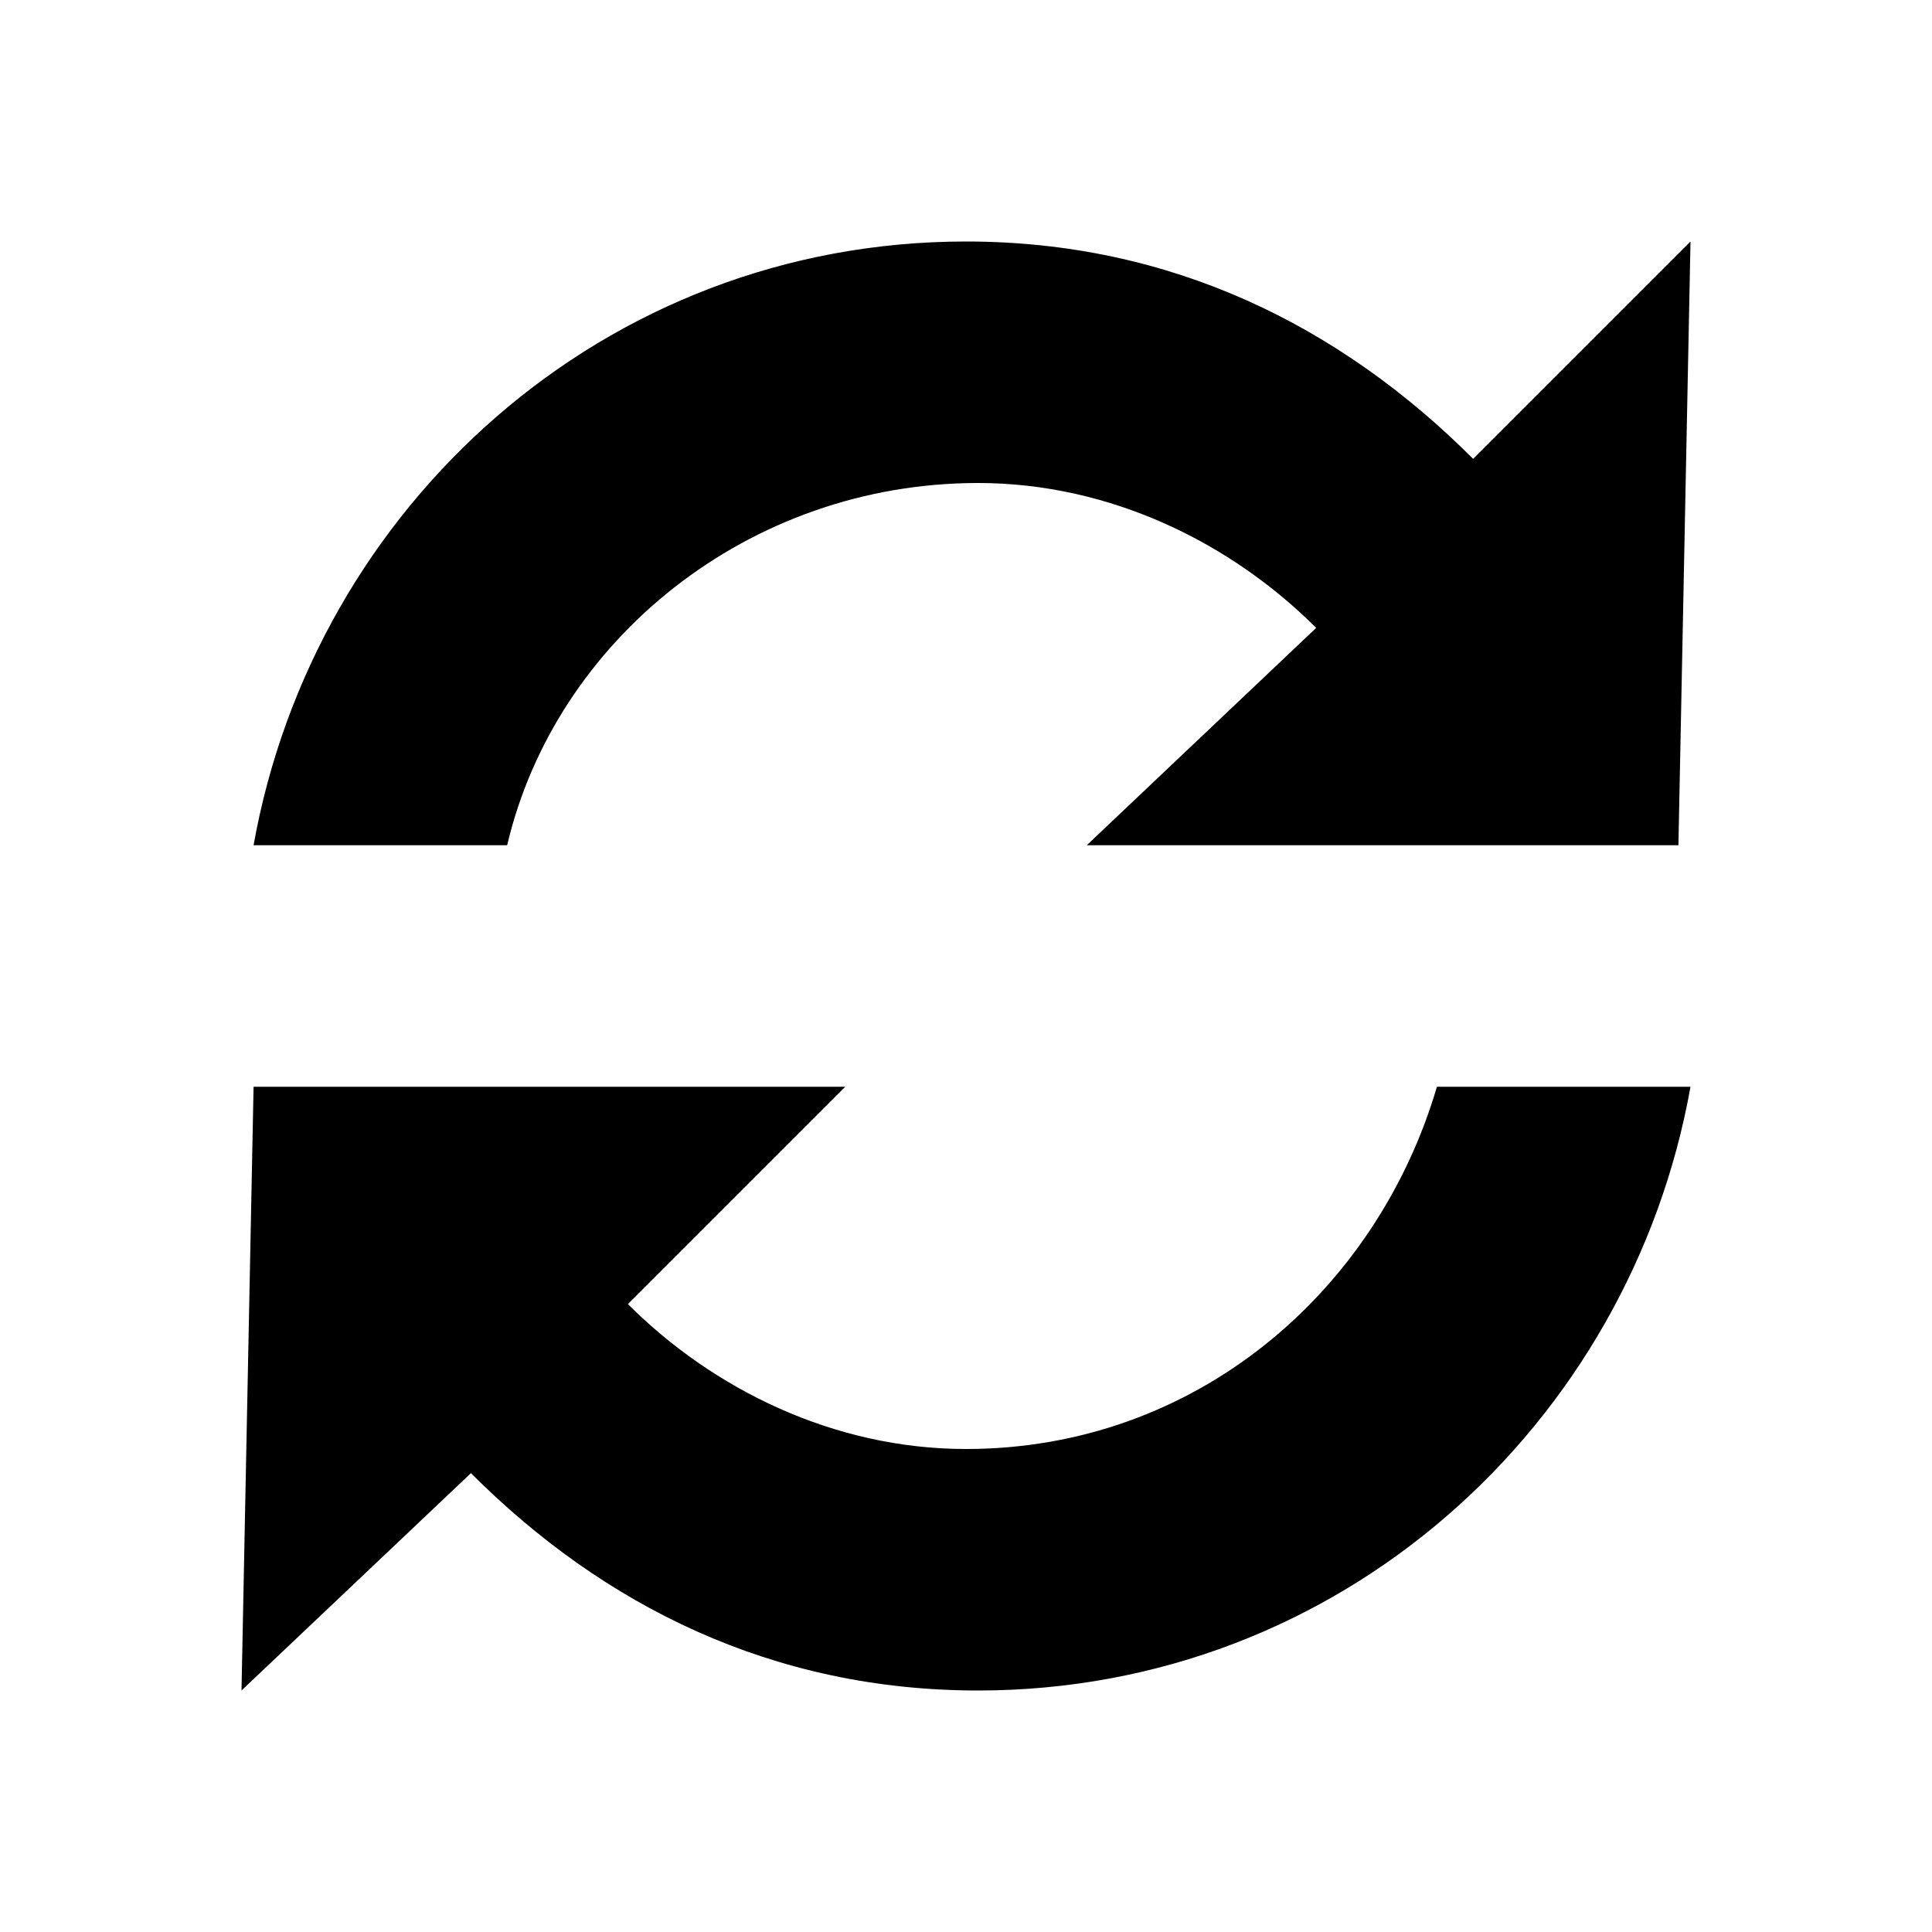
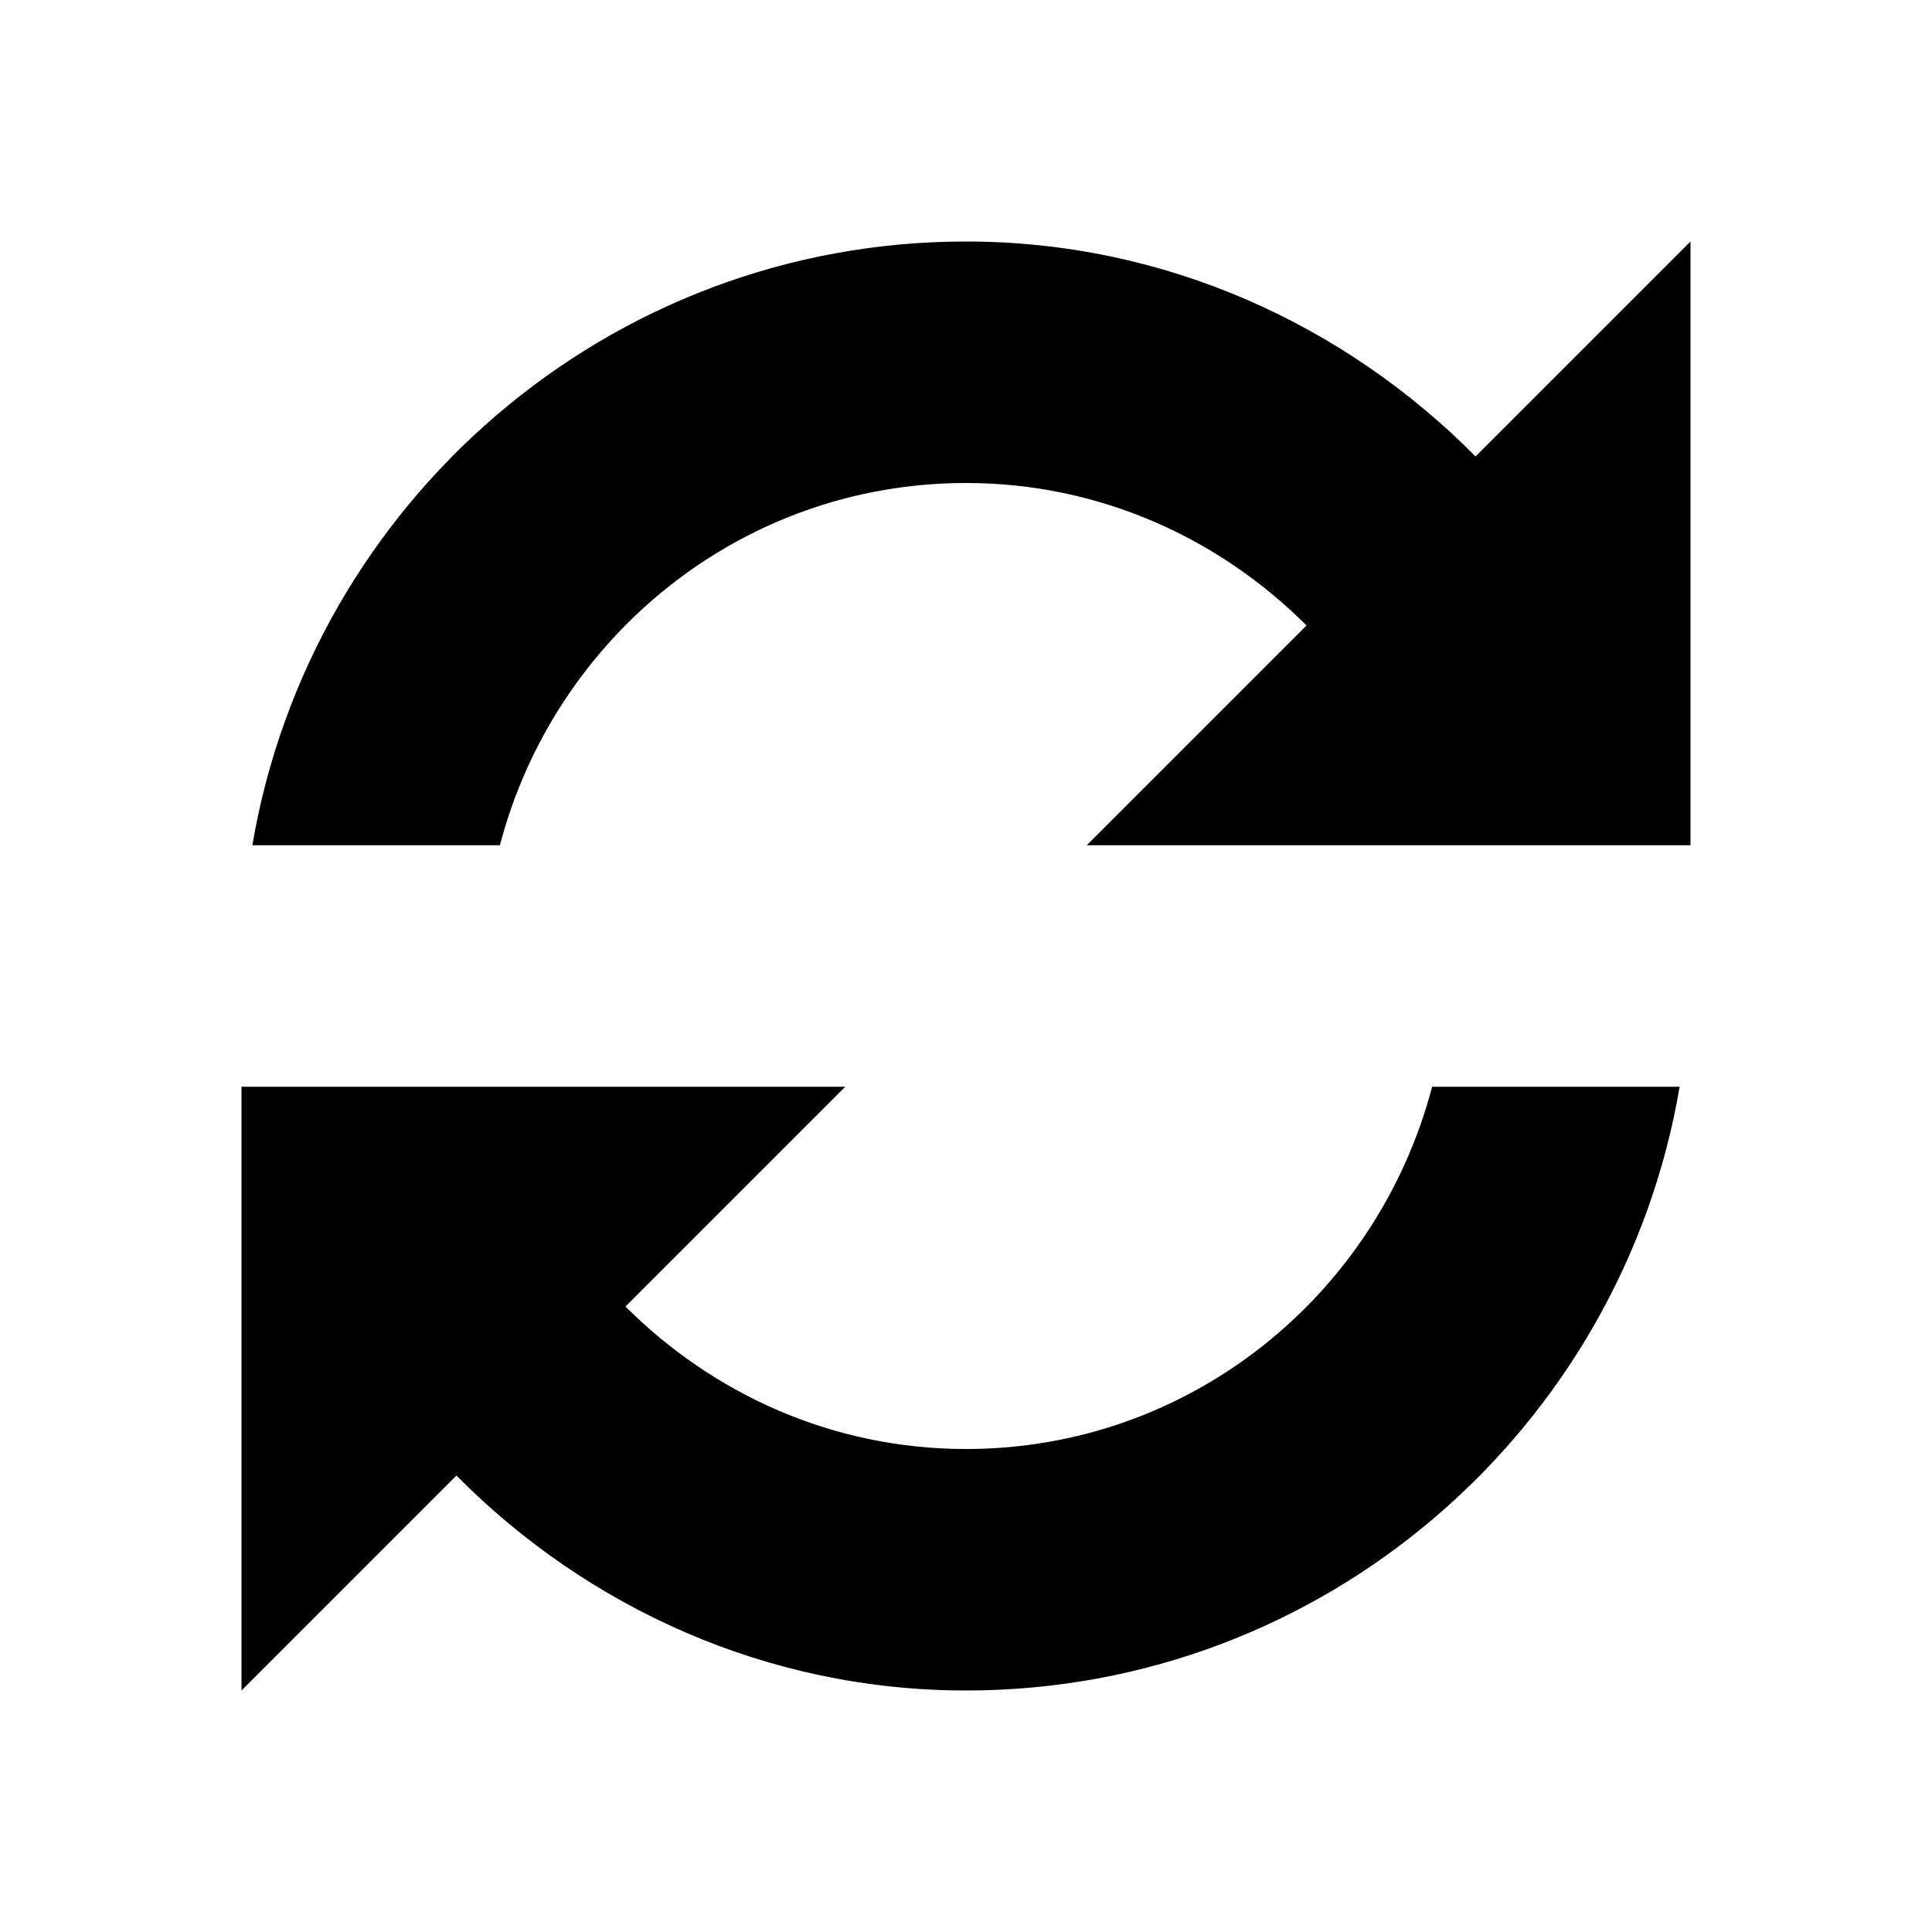
<svg xmlns="http://www.w3.org/2000/svg" viewBox="0 0 16 16">
  <rect x="0" fill="none" width="16" height="16" />
  <g>
-     <path d="M2.1,9h2.1H7l-1.8,1.8C5.9,11.5,6.9,12,8,12c1.9,0,3.4-1.3,3.9-3h2.1c-0.5,2.8-2.9,5-5.9,5c-1.7,0-3.1-0.7-4.2-1.8L2,14  L2.1,9L2.1,9z M13.9,7L13.9,7L14,2l-1.8,1.8C11.1,2.7,9.7,2,8,2C5,2,2.6,4.2,2.1,7h2.1c0.4-1.7,2-3,3.9-3c1.1,0,2.1,0.5,2.8,1.2L9,7  h2.9H13.9z" />
+     <path d="M14,2v5h-0.09h-2.05H9l1.82-1.82C10.1,4.46,9.11,4,8,4C6.14,4,4.59,5.28,4.14,7H2.09C2.57,4.17,5.03,2,8,2  c1.65,0,3.14,0.69,4.22,1.78L14,2z M8,12c-1.11,0-2.1-0.46-2.82-1.18L7,9H4.14H2.09H2v5l1.78-1.78C4.86,13.31,6.35,14,8,14  c2.97,0,5.43-2.17,5.91-5h-2.05C11.41,10.72,9.86,12,8,12z" />
  </g>
</svg>
